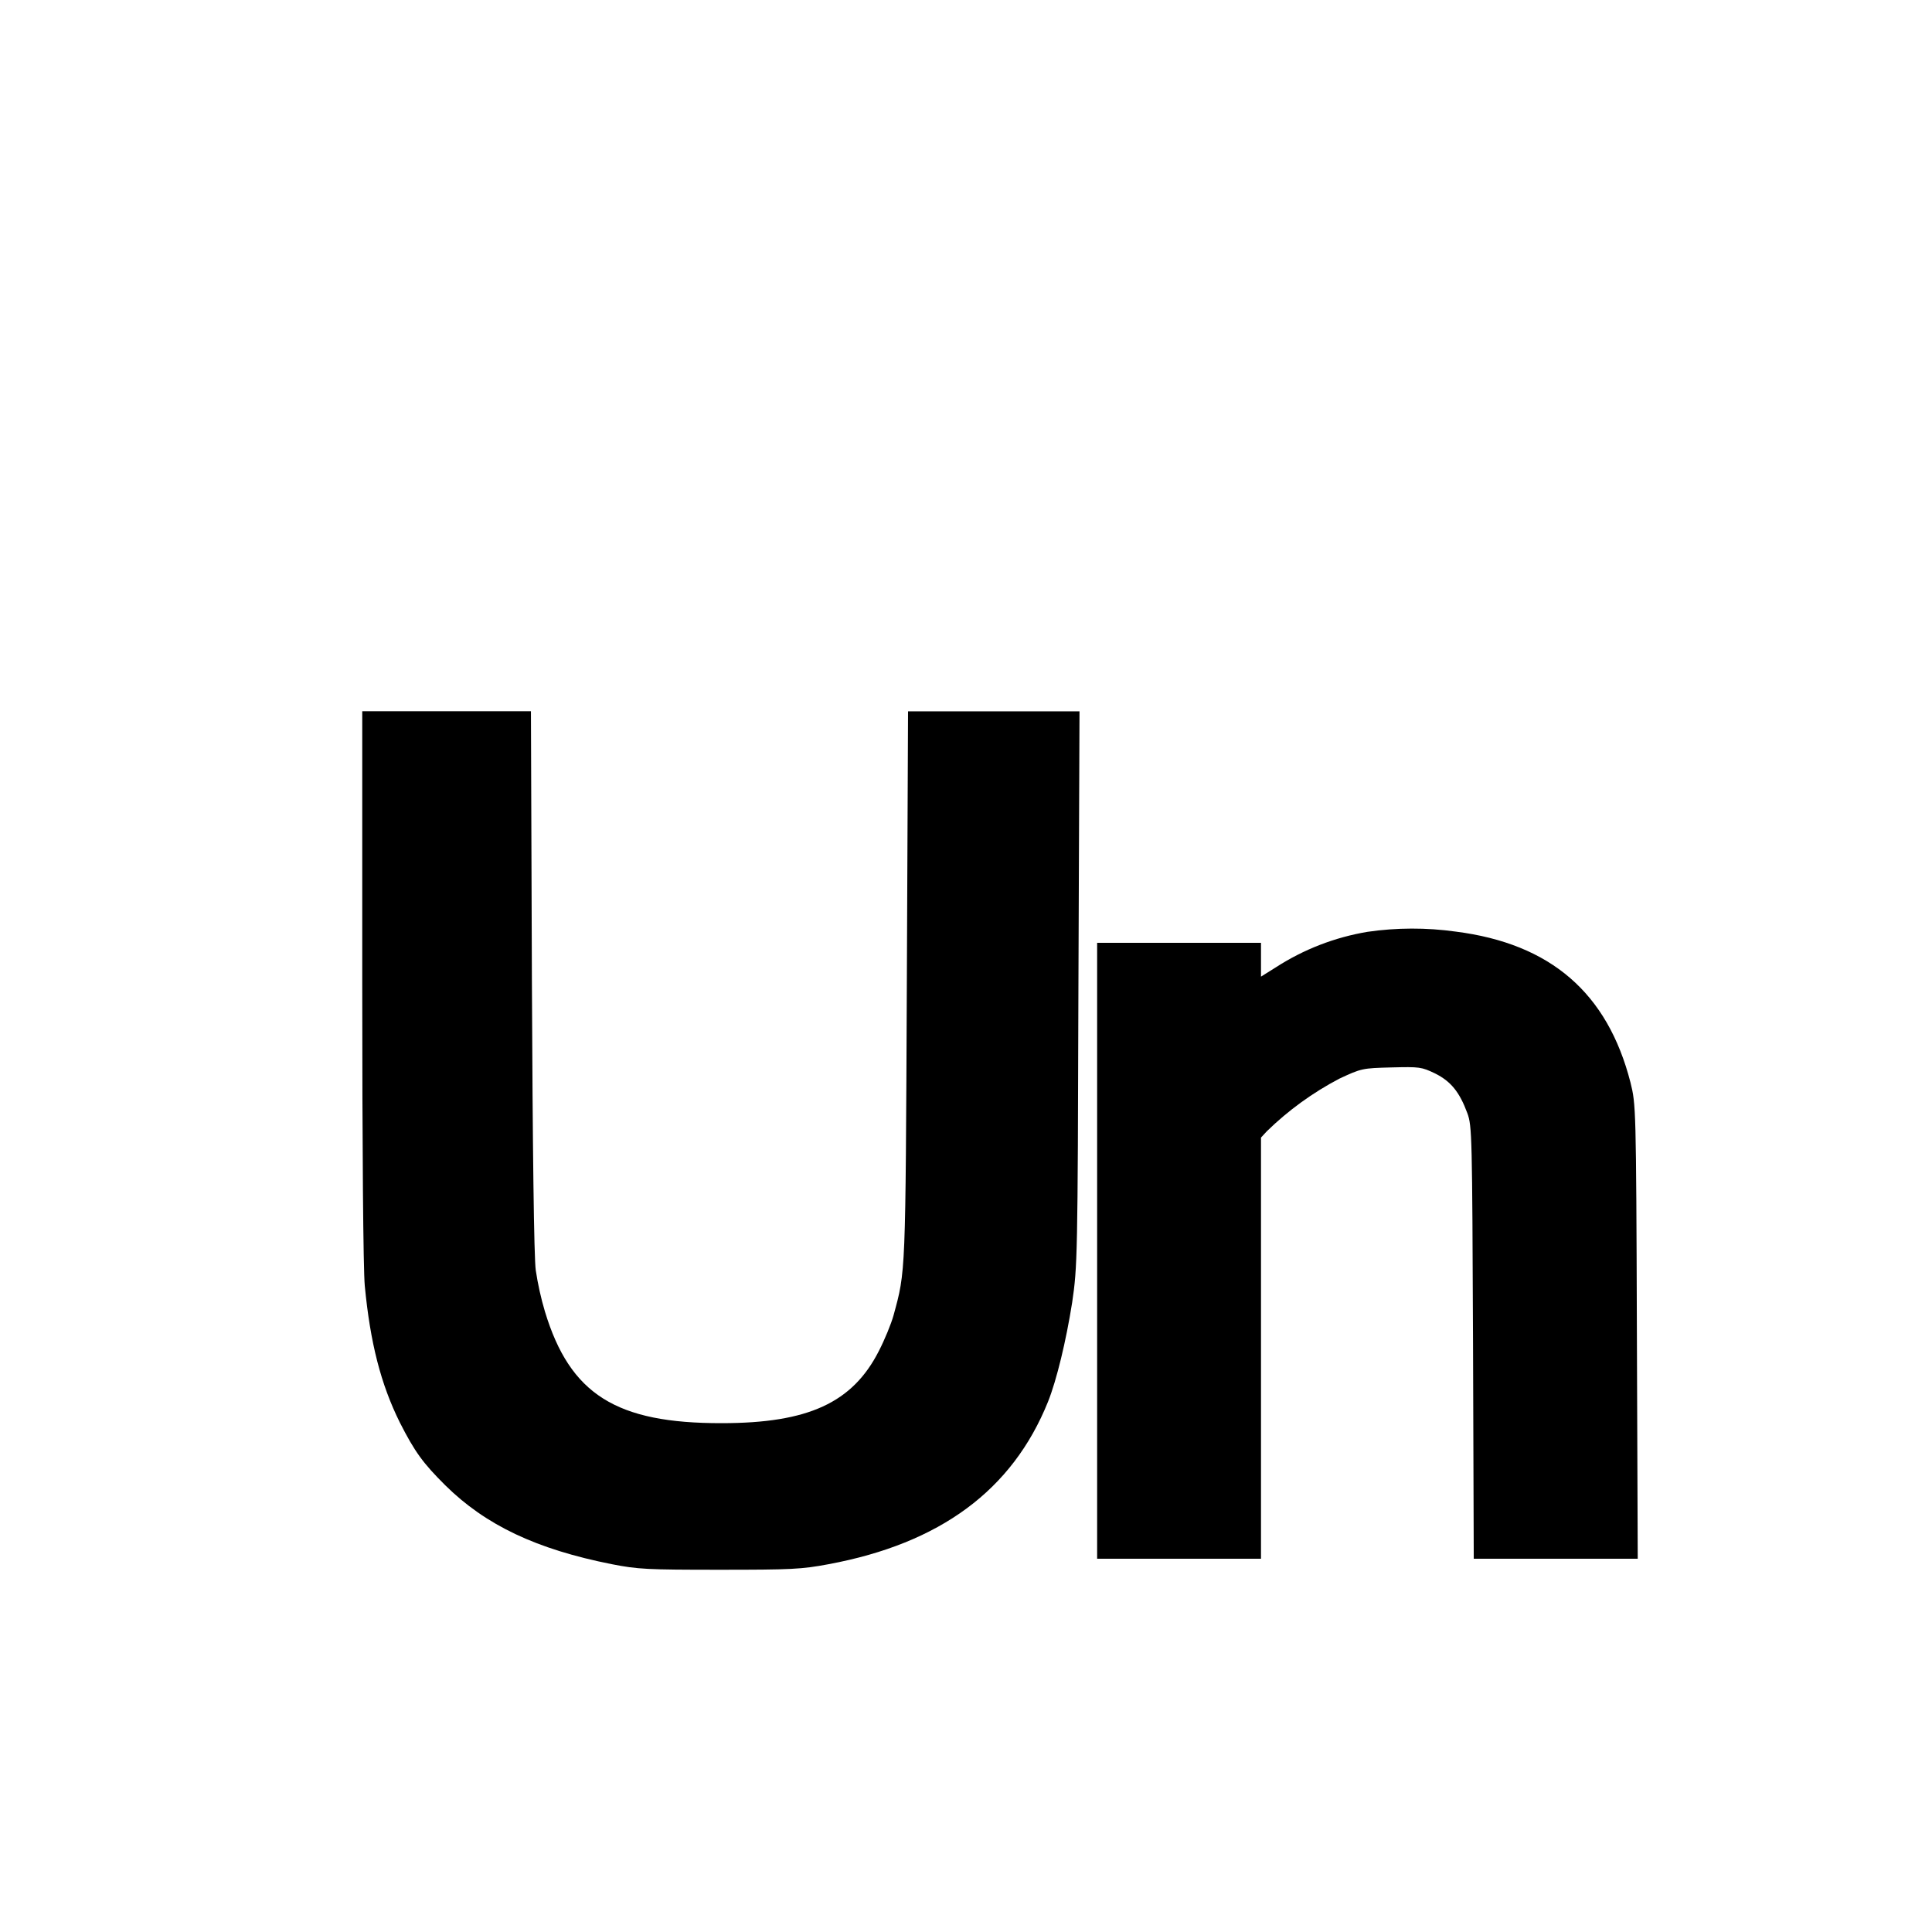
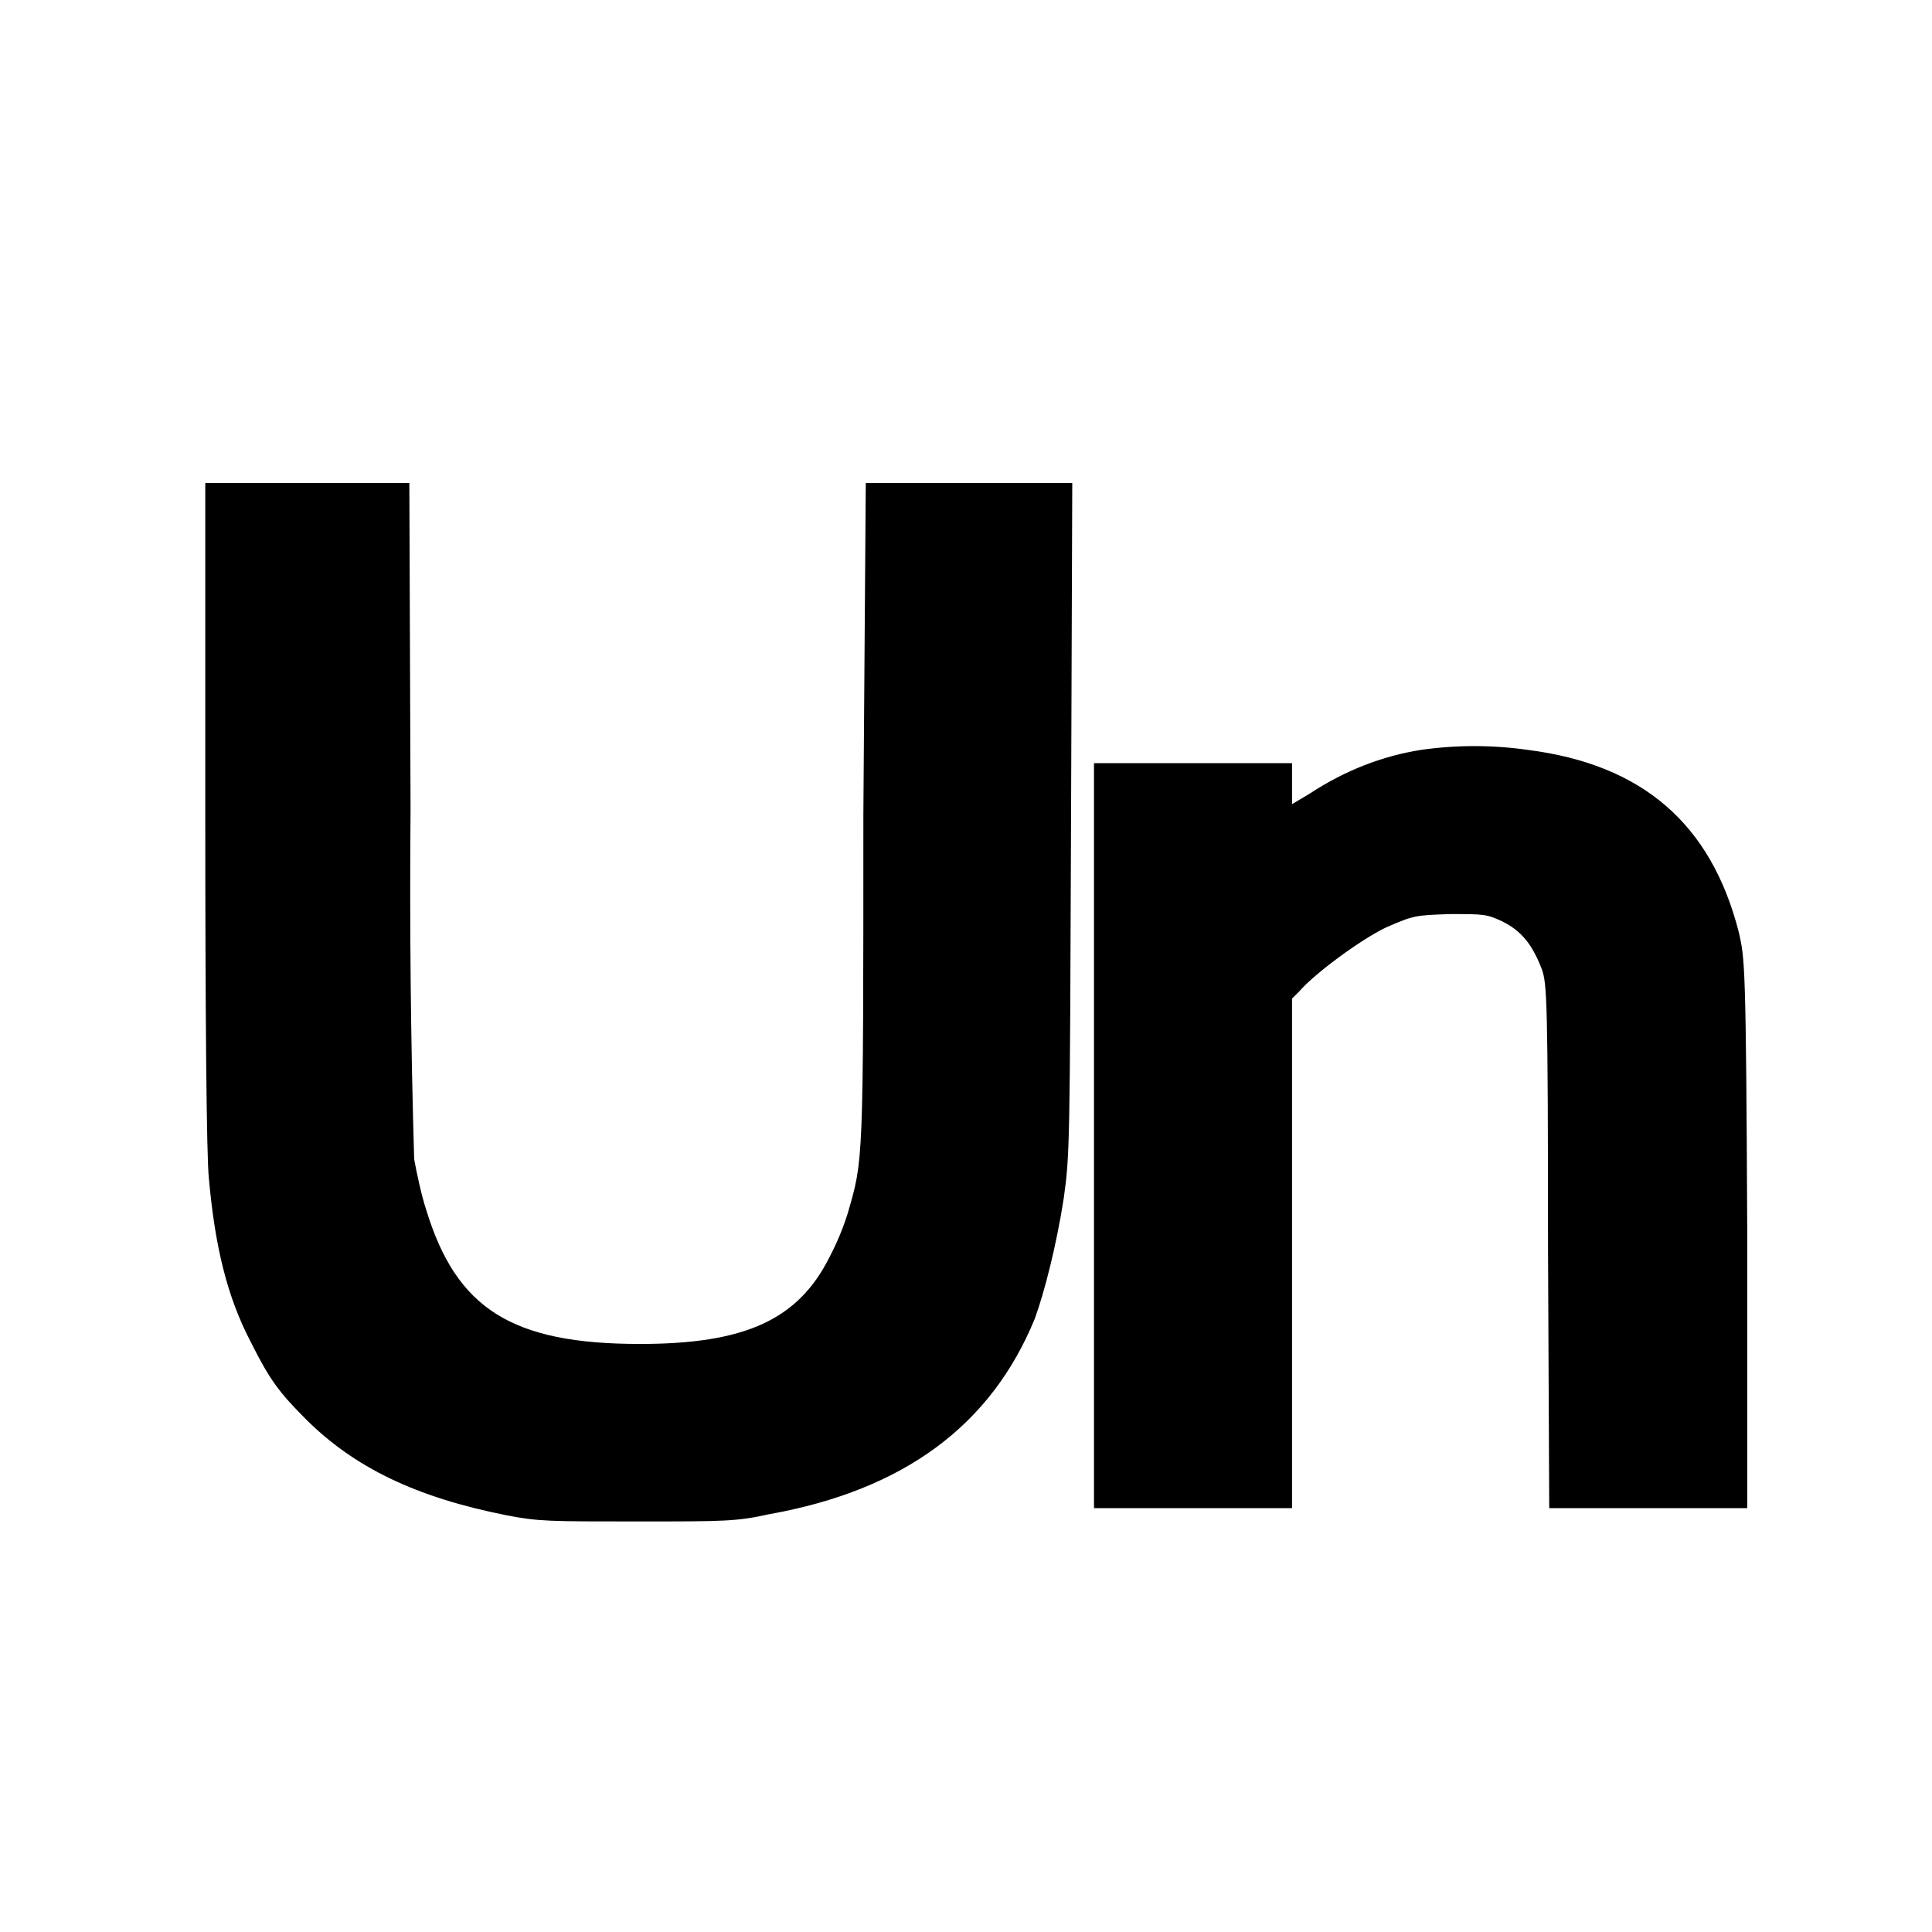
<svg xmlns="http://www.w3.org/2000/svg" width="16" height="16" viewBox="0 0 16 16">
-   <path d="M3 8.154c0 1.351.008 2.358.021 2.495.045.47.132.812.29 1.131.124.244.192.337.376.52.335.331.755.53 1.38.654.215.042.289.046.891.046.598 0 .68-.004.904-.046.924-.172 1.522-.613 1.817-1.345.072-.18.15-.505.2-.821.044-.3.046-.371.052-2.604l.009-2.293H7.52l-.01 2.273c-.011 2.408-.009 2.358-.11 2.729-.02.072-.075.205-.122.296-.218.428-.585.597-1.3.597-.875.002-1.257-.238-1.465-.924a2.502 2.502 0 0 1-.076-.342c-.015-.1-.026-1.015-.032-2.396L4.397 5.89H3zM11.325 7.717a2.01 2.01 0 0 0-.759.294l-.123.077v-.28H9.086v5.101H10.443V9.421l.049-.053a2.57 2.57 0 0 1 .6-.435c.182-.085.191-.087.43-.093.236-.006.25-.004.363.05.13.065.202.153.267.329.039.105.04.193.047 1.902l.006 1.788h1.358l-.007-1.881c-.006-1.86-.008-1.882-.053-2.063-.19-.742-.661-1.15-1.448-1.25a2.59 2.59 0 0 0-.73.002z" />
+   <path d="M1.7 6.74c0 1.63.01 2.85.03 3.02.05.56.15.98.35 1.36.15.3.23.41.45.63.4.4.91.65 1.67.8.26.05.35.05 1.08.05.72 0 .82 0 1.09-.06 1.12-.2 1.84-.74 2.2-1.62.08-.22.18-.61.24-1 .05-.36.05-.44.06-3.14L8.88 4H7.17l-.02 2.75c0 2.91 0 2.85-.13 3.3a2.2 2.2 0 0 1-.15.36c-.26.52-.7.72-1.57.72-1.06 0-1.52-.29-1.77-1.11-.04-.12-.08-.31-.1-.42a76.1 76.1 0 0 1-.03-2.9L3.39 4H1.7zM11.77 6.21c-.32.05-.63.17-.92.36l-.15.09v-.34H9.06v6.17h1.64V8.27l.06-.06c.13-.15.51-.43.72-.53.23-.1.24-.1.53-.11.28 0 .3 0 .43.06.16.08.25.19.33.4.04.12.05.23.05 2.3l.01 2.16h1.64v-2.27c-.01-2.25-.02-2.28-.07-2.5-.23-.9-.8-1.39-1.75-1.51a3.13 3.13 0 0 0-.88 0z" />
</svg>
